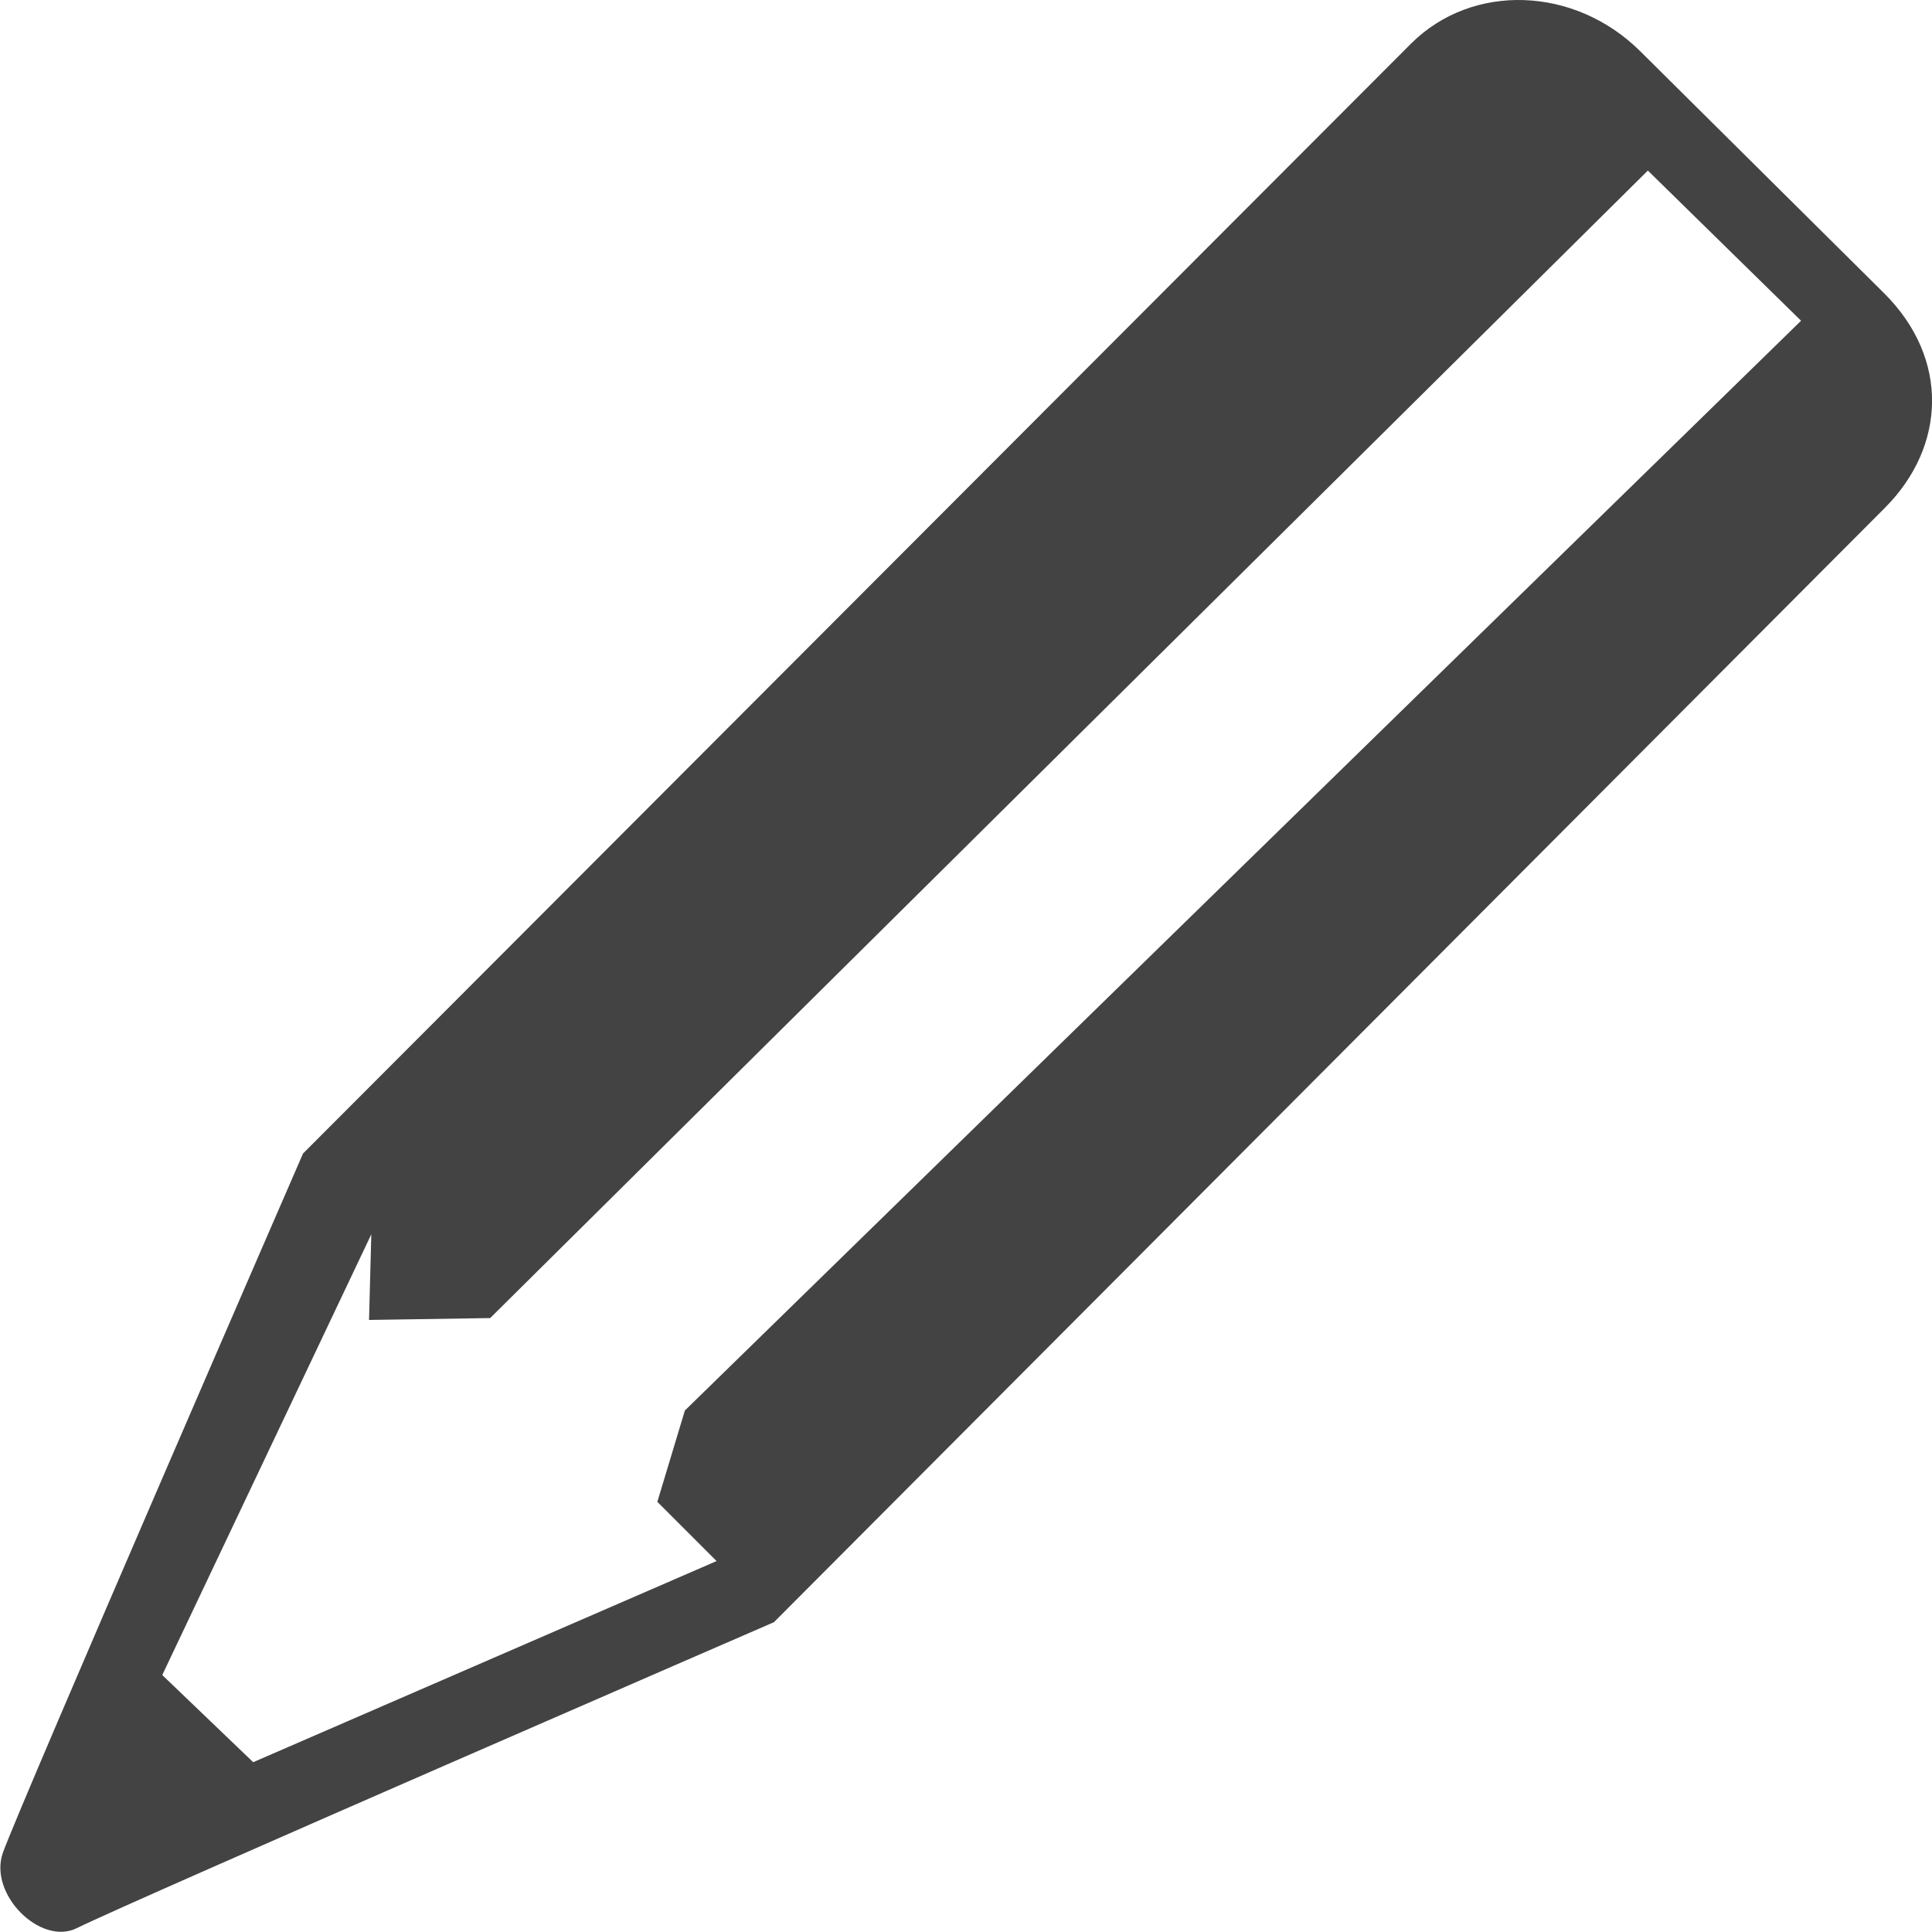
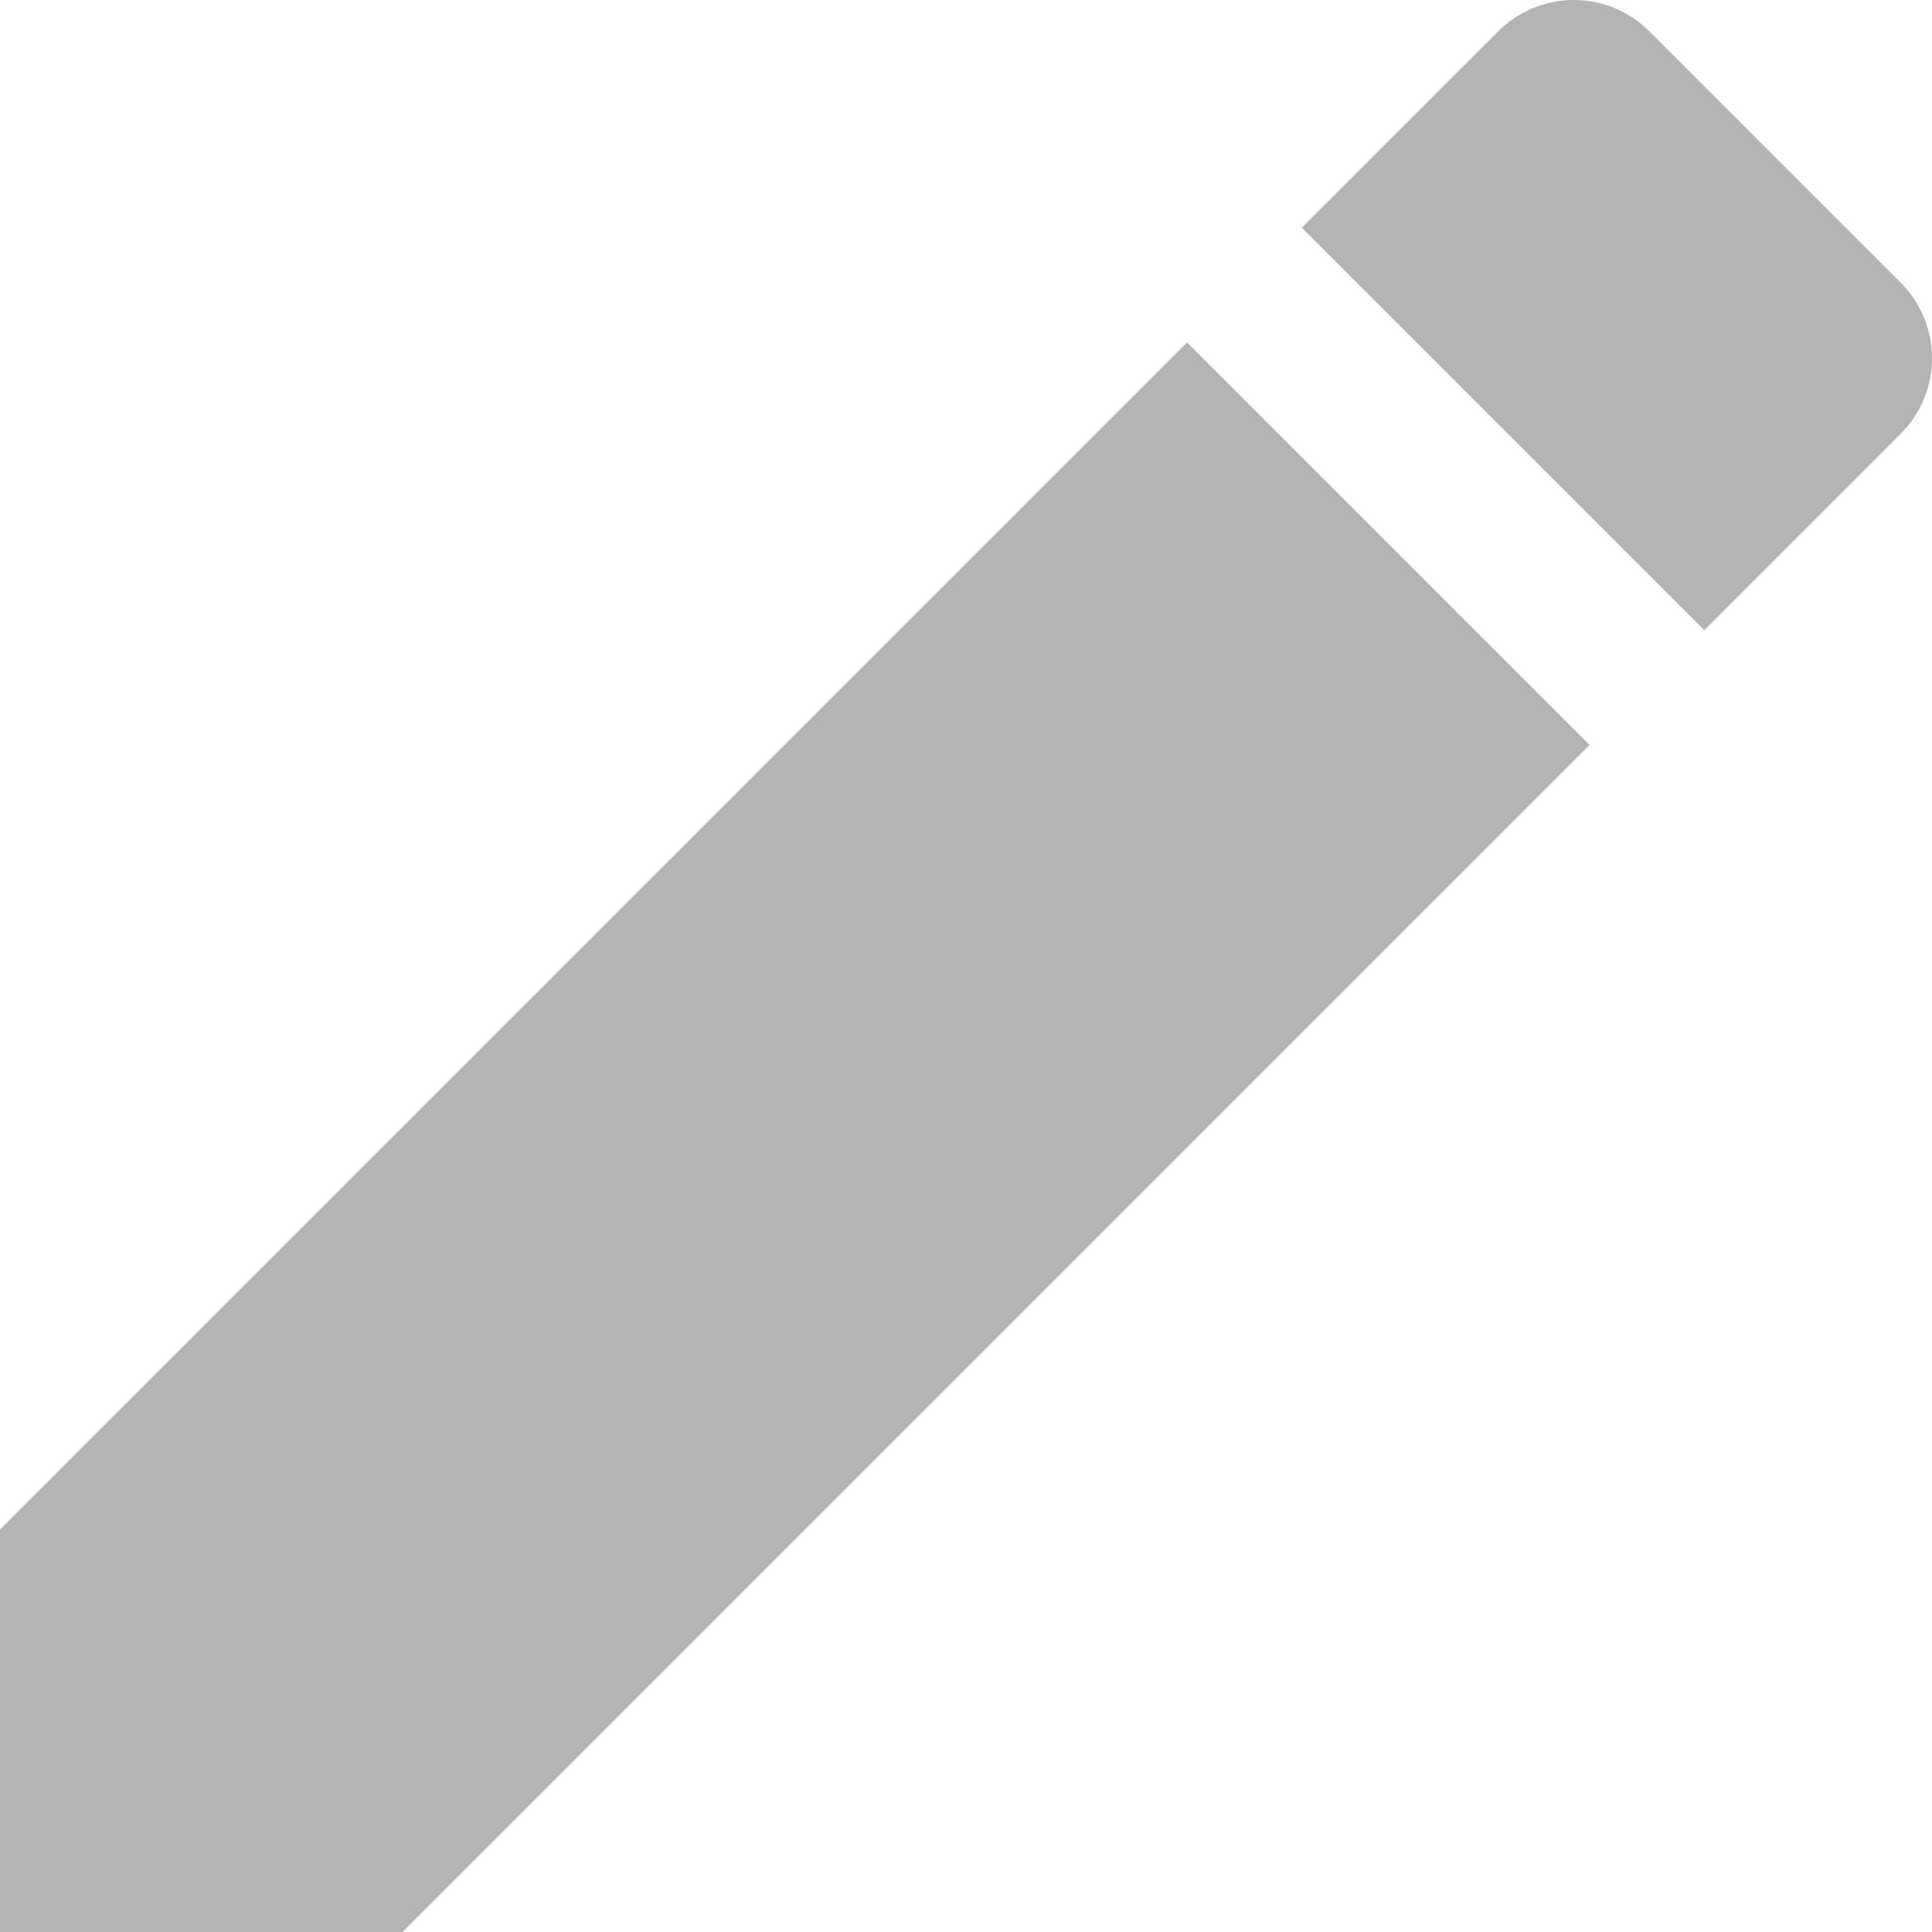
- <svg xmlns="http://www.w3.org/2000/svg" version="1.1" id="Vrstva_1" x="0px" y="0px" viewBox="-718.1 25.1 512 512" style="enable-background:new -718.1 25.1 512 512;" xml:space="preserve">
-   <style type="text/css">
- 	.st0{fill:#434343;}
- </style>
-   <g>
-     <path class="st0" d="M-218.8,102.8l-64.6-64.1c-17.4-17.3-44.5-18.2-60.7-2.1l-293.7,294.2c0,0-74.5,171.4-79.5,185.2   c-4,11,9.9,24.8,19.5,20.1C-682.4,528.5-513,455-513,455l294.5-295.4C-202.4,143.4-201.4,120.1-218.8,102.8L-218.8,102.8z    M-675.1,469l55.4-116.8l-0.6,22.7l32.1-0.5l306.8-304.1l40.6,39.8l-295.8,288.8l-7.3,24.2l15.7,15.7L-651,492.1L-675.1,469   L-675.1,469z" />
+ <svg xmlns="http://www.w3.org/2000/svg" width="512" height="512" viewBox="0 0 512 512" version="1.1" id="svg8">
+   <defs id="defs12" />
+   <g id="g6" transform="matrix(32.00016,0,0,32.00016,3.127834e-6,-0.00249913)" style="fill:#000000">
+     <g id="g4" style="fill:#000000">
+       <path d="M 15.74,2.34 13.66,0.26 a 0.885,0.885 0 0 0 -1.253,0 l -1.626,1.626 3.333,3.333 1.626,-1.626 a 0.885,0.885 0 0 0 0,-1.253 z M 0,16 H 3.333 L 13.163,6.17 9.83,2.837 0,12.667 Z" id="path2" style="fill:#000000;fill-opacity:0.3" />
+     </g>
  </g>
</svg>
